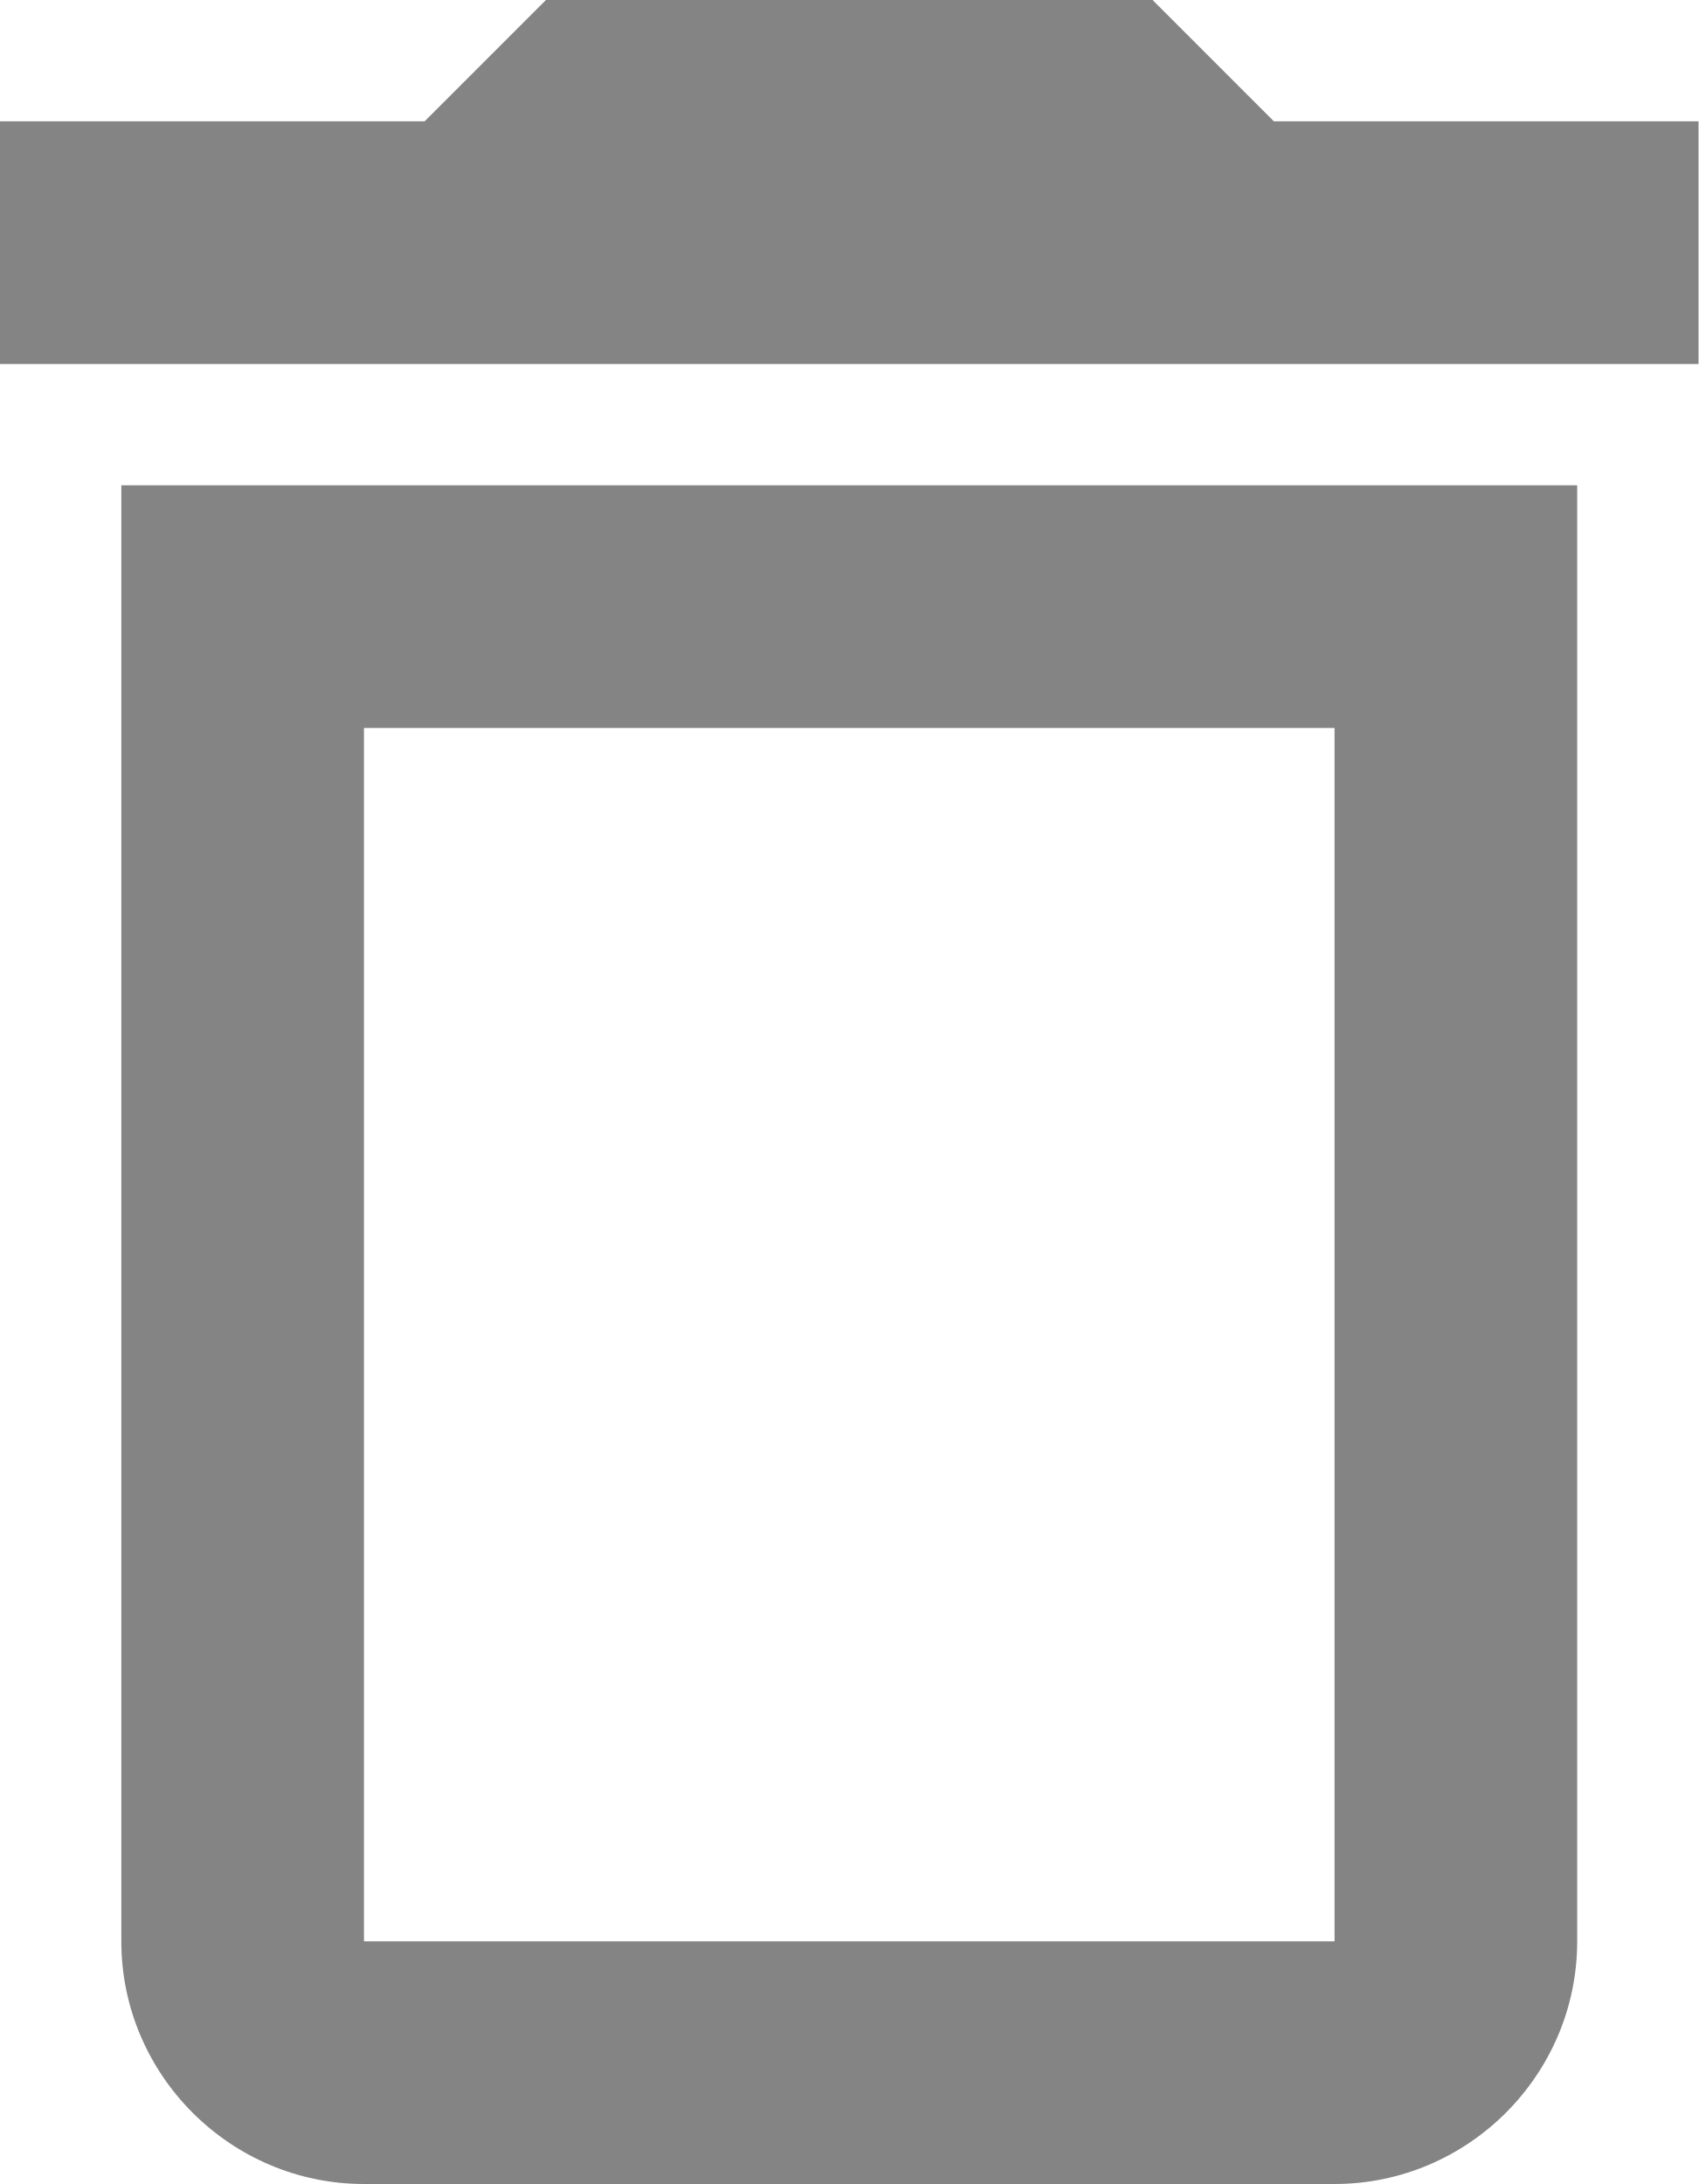
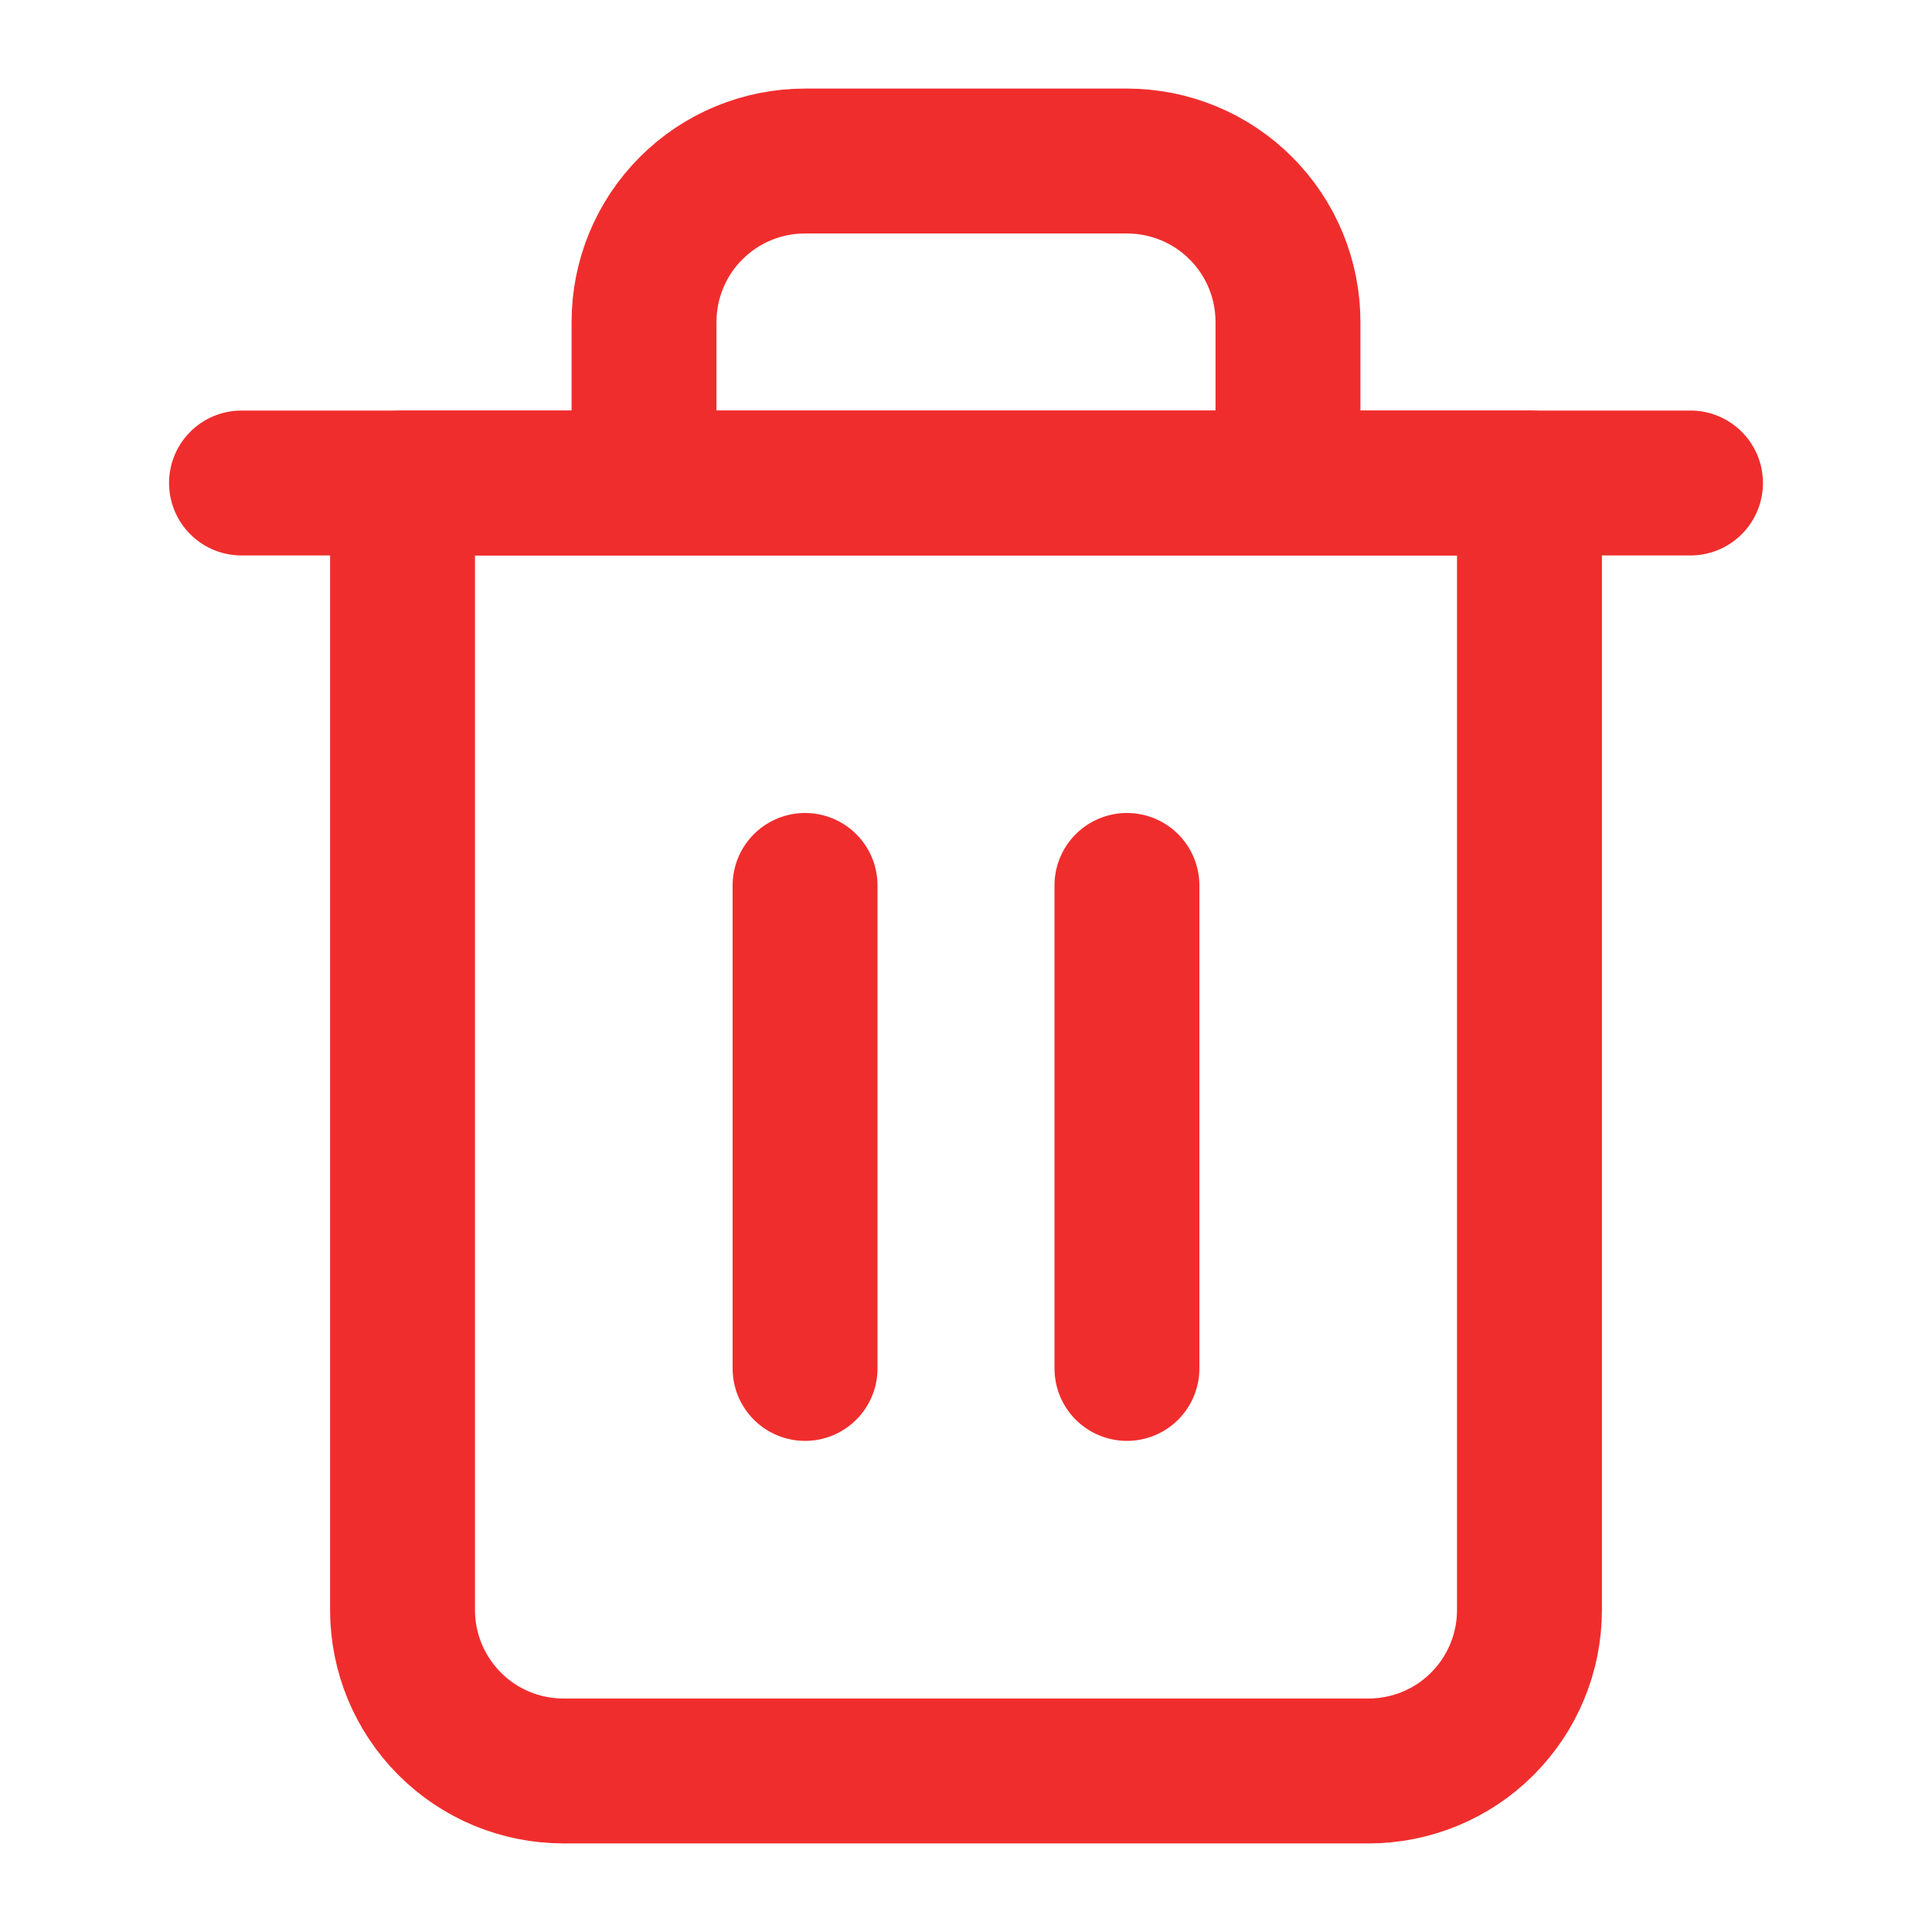
- <svg xmlns="http://www.w3.org/2000/svg" width="14" height="18" viewBox="0 0 14 18" fill="none">
-   <path d="M1 16C1 17.1 1.9 18 3 18H11C12.1 18 13 17.1 13 16V4H1V16ZM3 6H11V16H3V6ZM10.5 1L9.5 0H4.5L3.5 1H0V3H14V1H10.5Z" fill="#848485" />
+ <svg xmlns="http://www.w3.org/2000/svg" width="20" height="20" viewBox="0 0 20 20" fill="none">
+   <path d="M2.5 5H4.167H17.5" stroke="#F02D2D" stroke-width="1.5" stroke-linecap="round" stroke-linejoin="round" />
+   <path d="M6.667 5V3.333C6.667 2.891 6.842 2.467 7.155 2.155C7.467 1.842 7.891 1.667 8.333 1.667H11.666C12.108 1.667 12.533 1.842 12.845 2.155C13.158 2.467 13.333 2.891 13.333 3.333V5M15.833 5V16.666C15.833 17.108 15.658 17.532 15.345 17.845C15.033 18.158 14.608 18.333 14.166 18.333H5.833C5.391 18.333 4.967 18.158 4.655 17.845C4.342 17.532 4.167 17.108 4.167 16.666V5H15.833Z" stroke="#F02D2D" stroke-width="1.5" stroke-linecap="round" stroke-linejoin="round" />
+   <path d="M8.334 9.166V14.166" stroke="#F02D2D" stroke-width="1.5" stroke-linecap="round" stroke-linejoin="round" />
+   <path d="M11.666 9.166V14.166" stroke="#F02D2D" stroke-width="1.5" stroke-linecap="round" stroke-linejoin="round" />
</svg>
